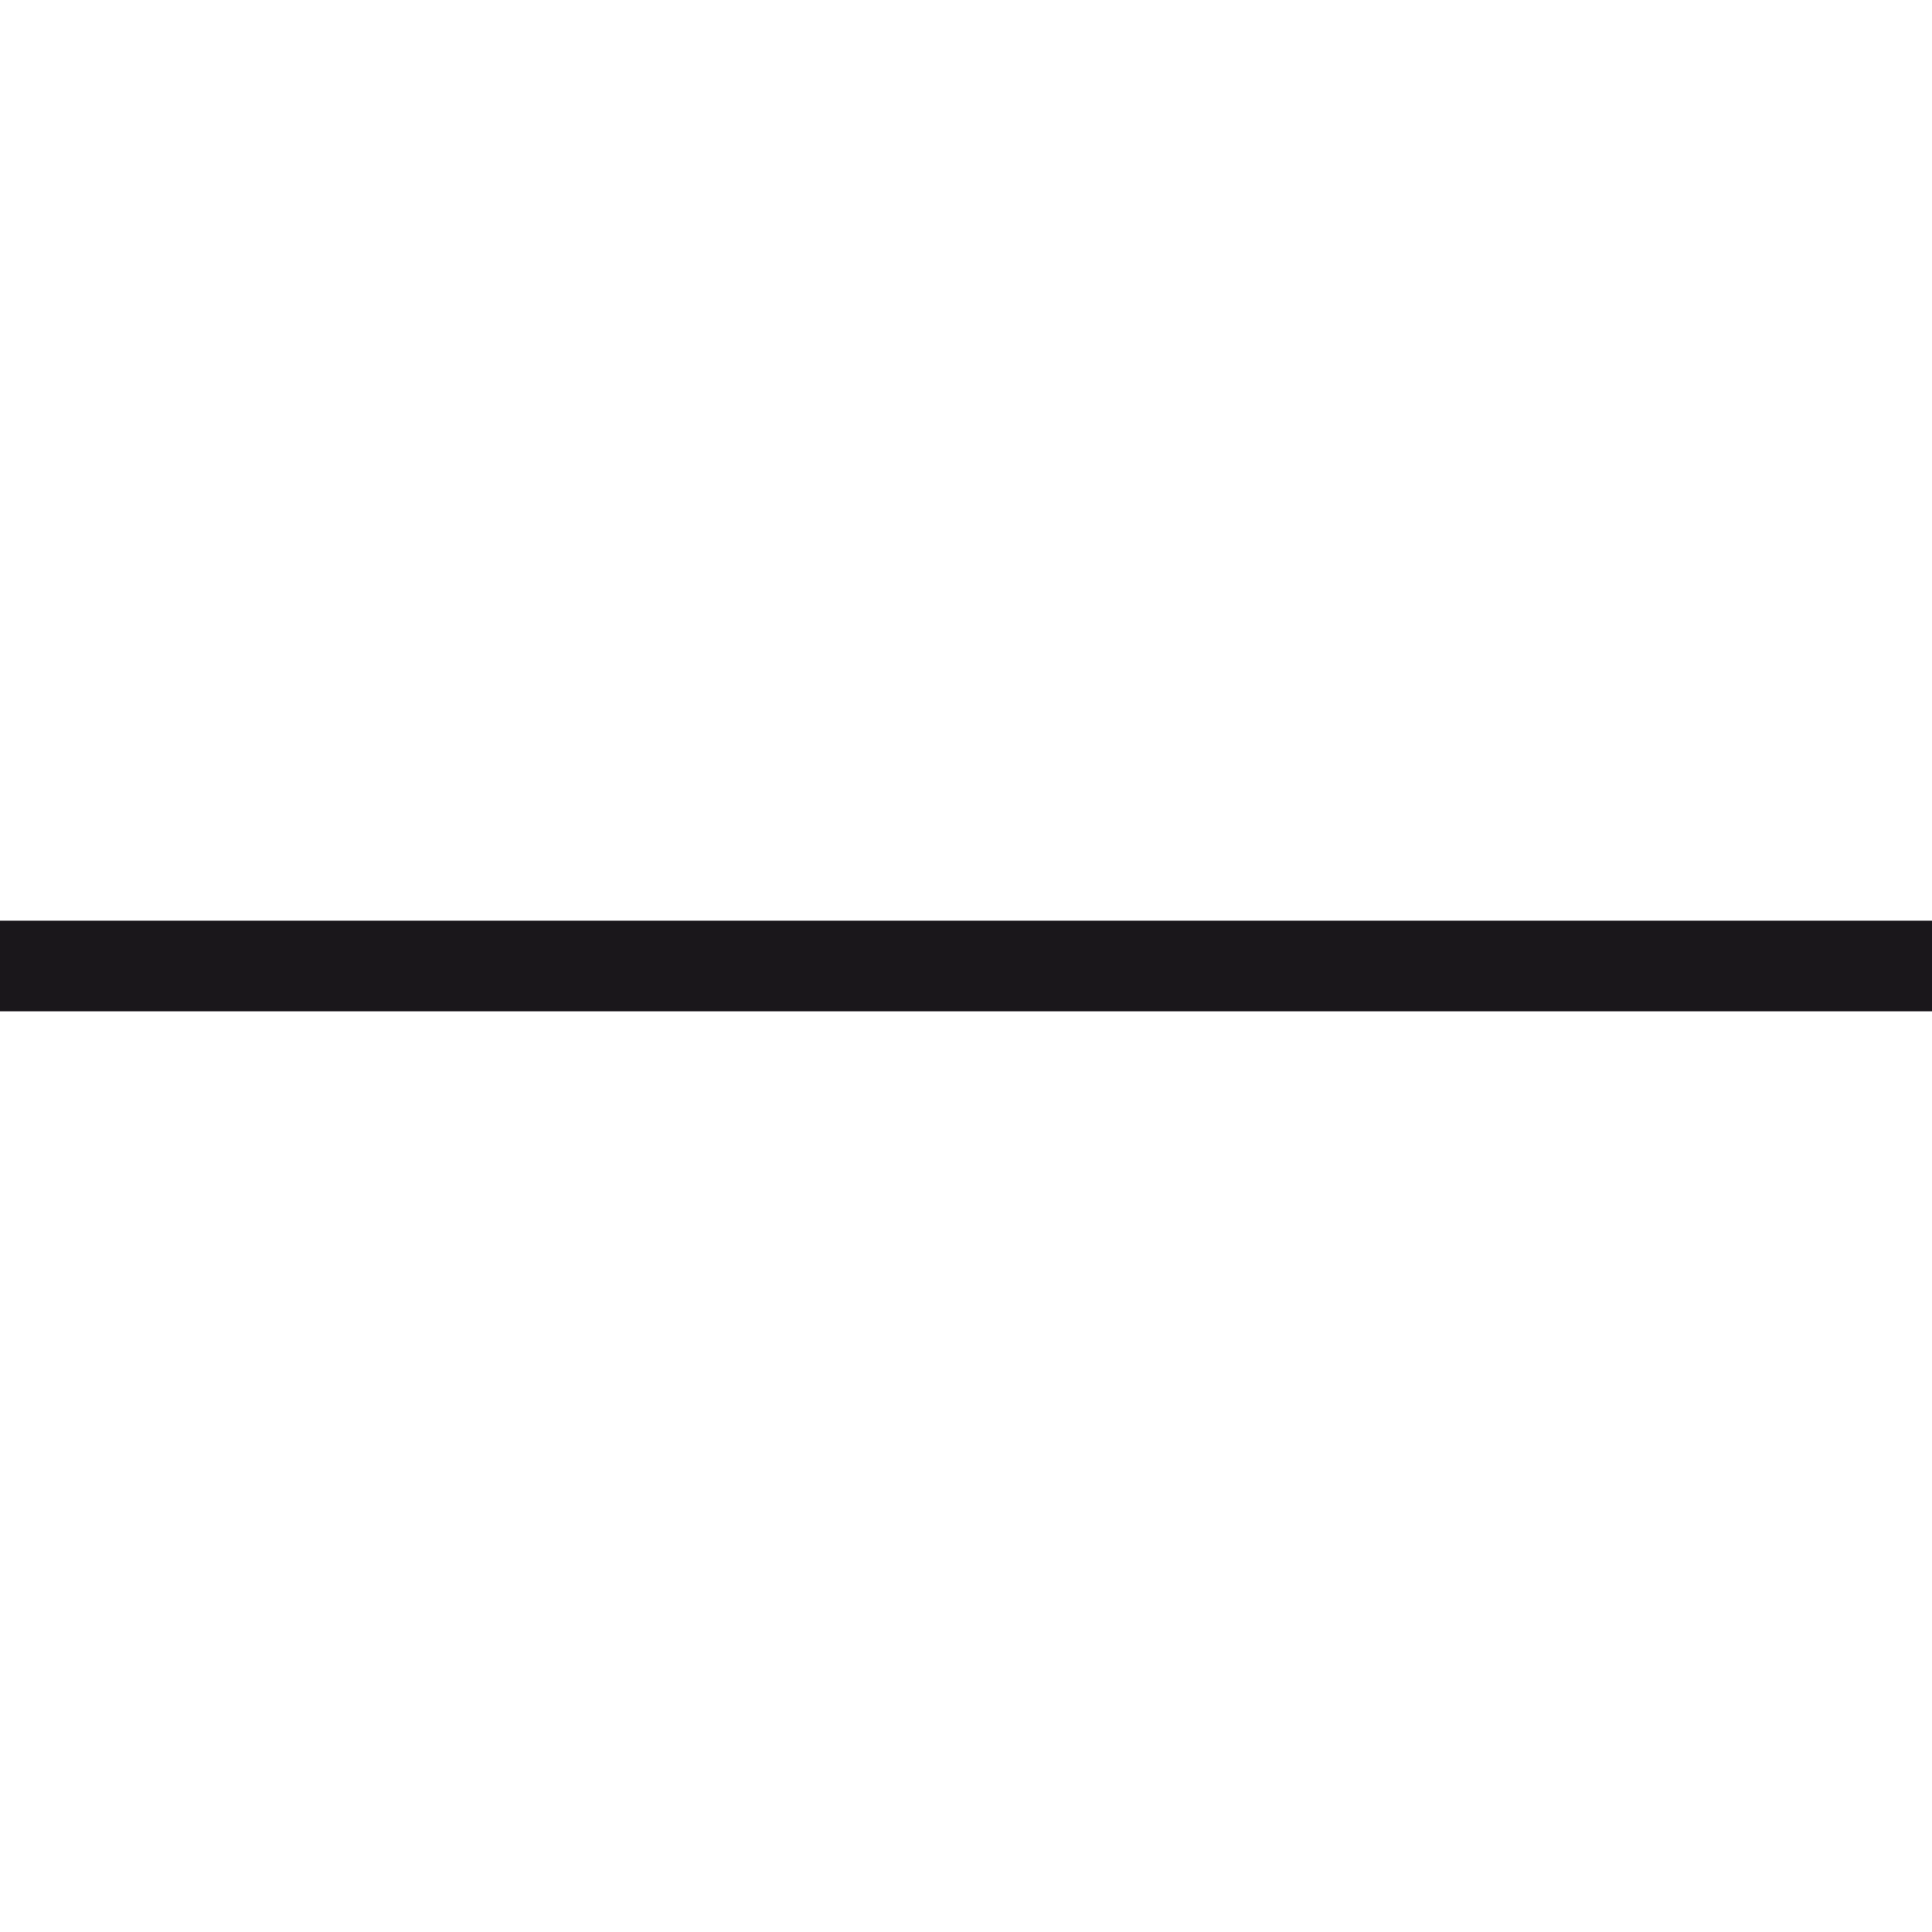
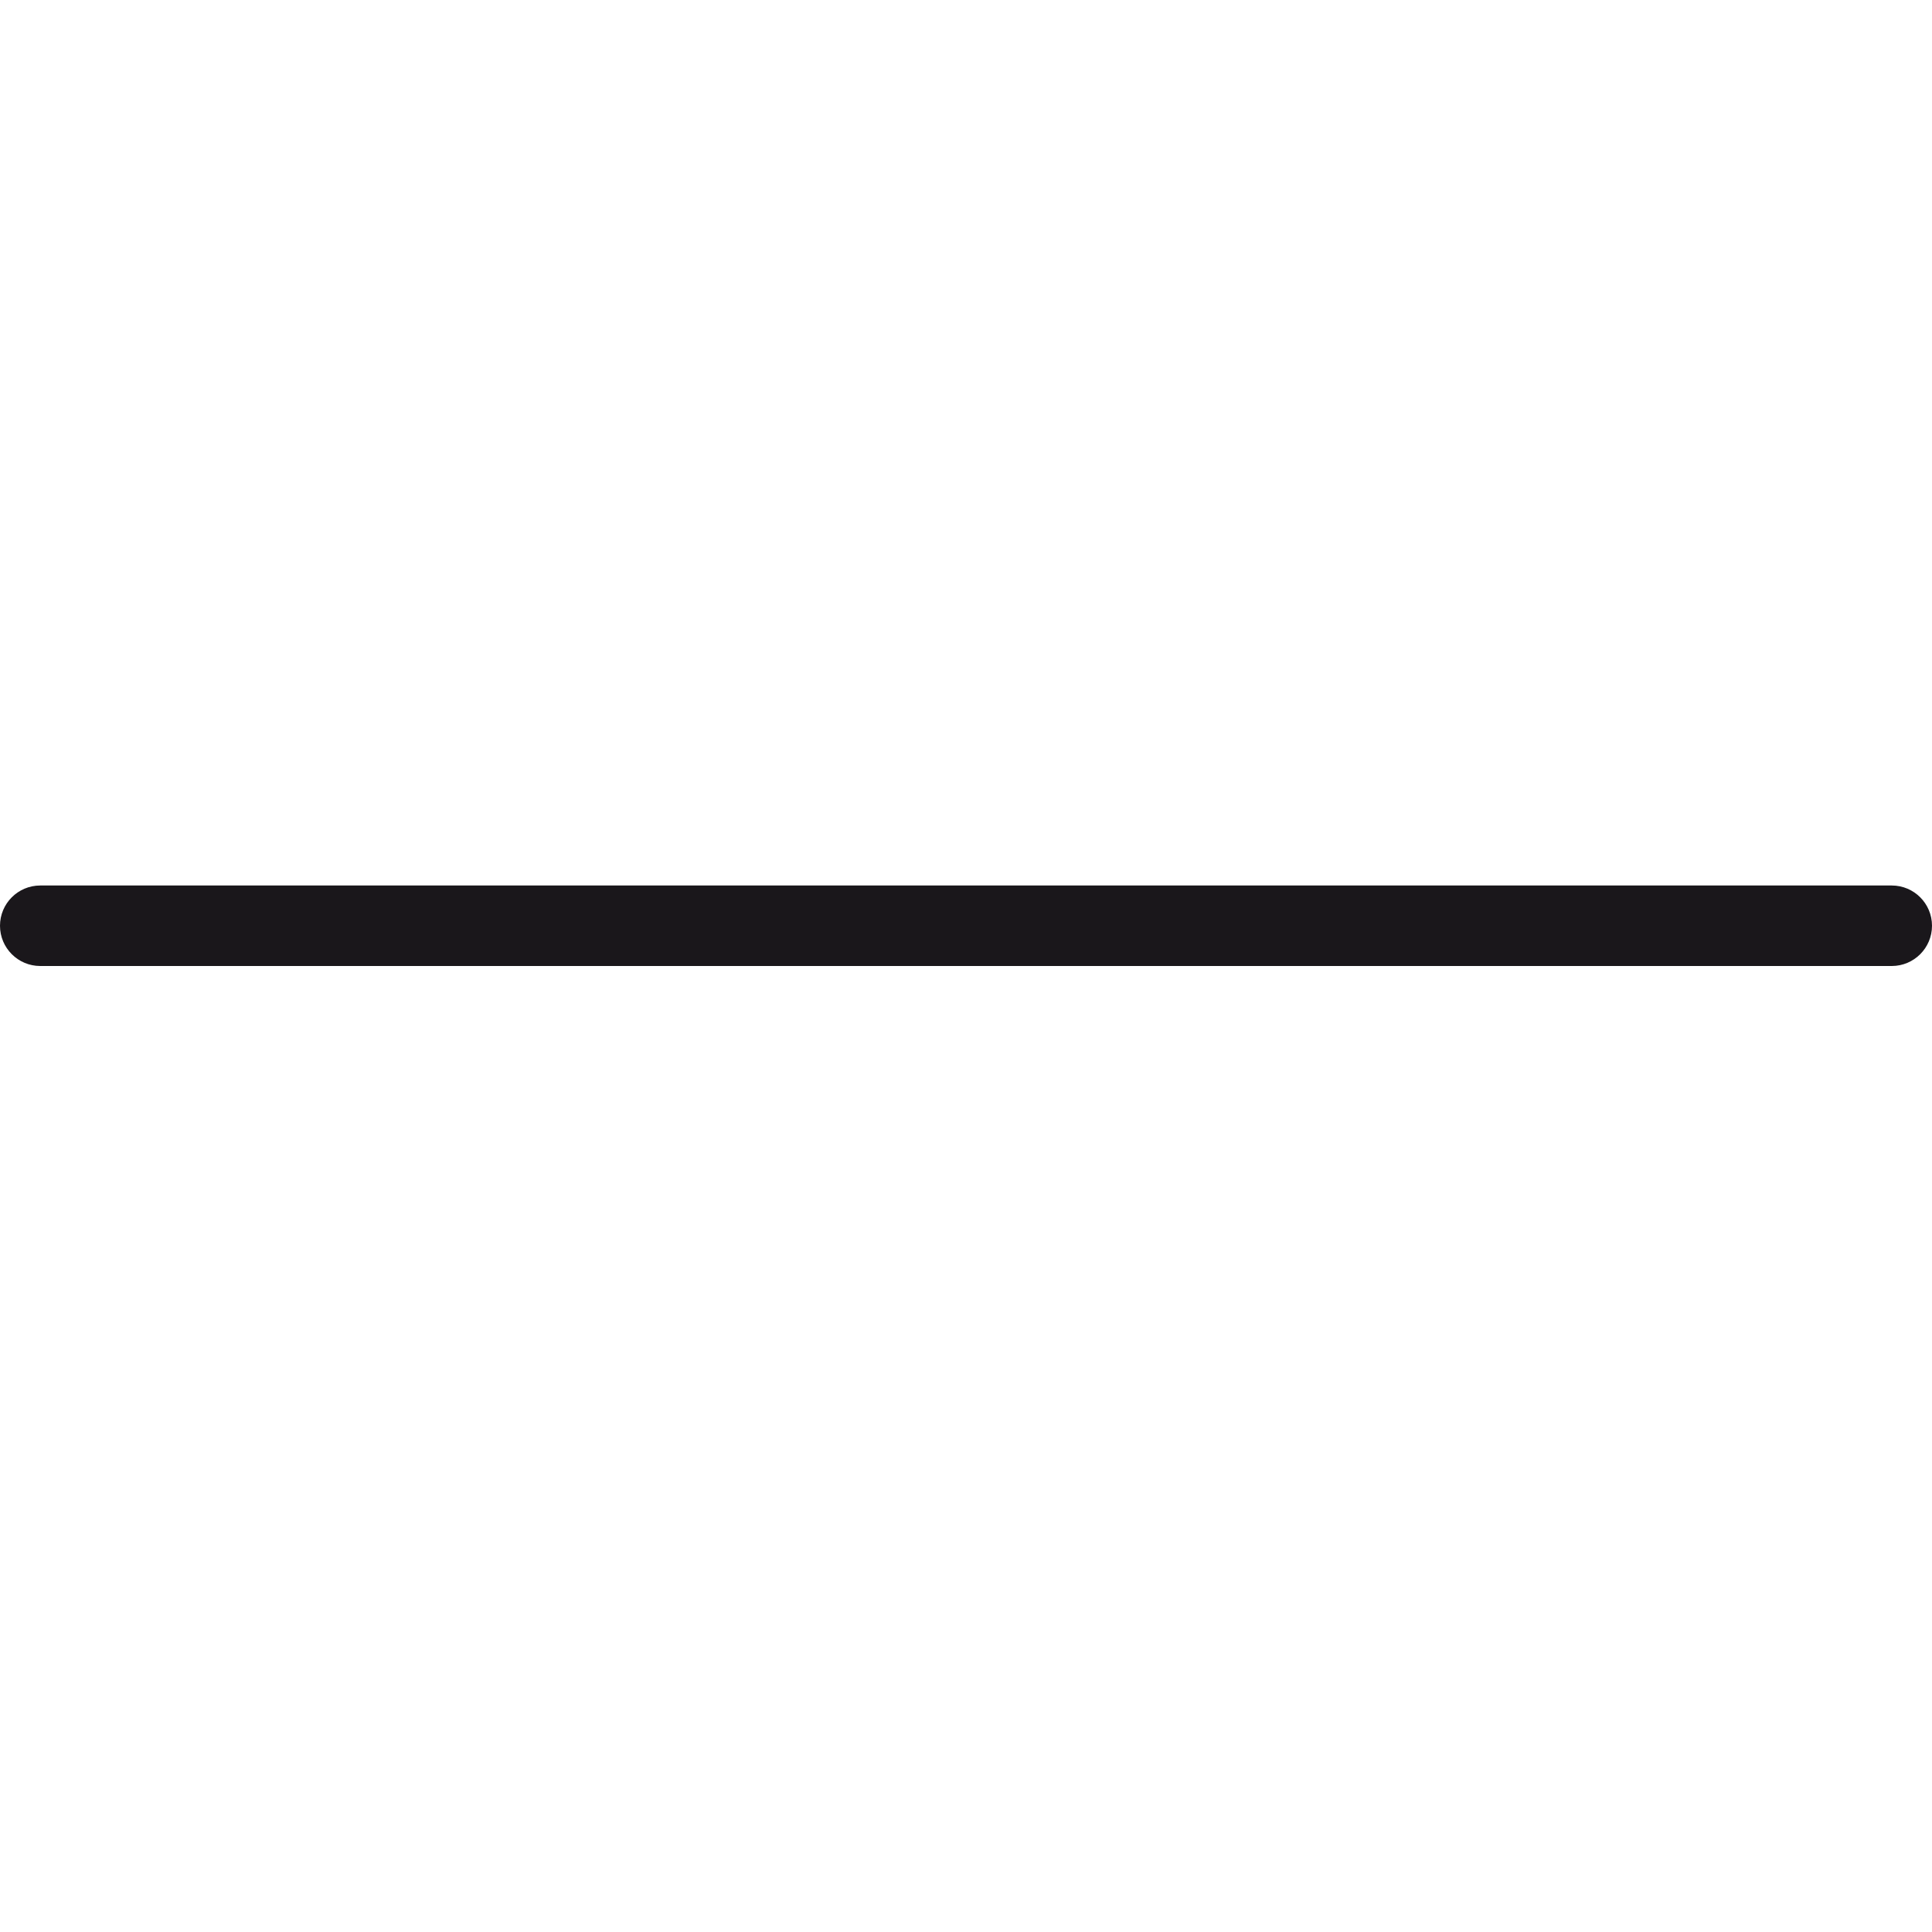
- <svg xmlns="http://www.w3.org/2000/svg" width="64" height="64" viewBox="0 0 64 64">
+ <svg xmlns="http://www.w3.org/2000/svg" width="24" height="24" viewBox="0 0 24 24">
  <defs>
-     <style>.a{fill:#1a171b;}</style>
+     <style>.a{fill:#1a171b}</style>
  </defs>
-   <path class="a" d="M65.5,32A1.5,1.5,0,0,1,64,33.5H0A1.5,1.5,0,0,1-1.5,32,1.5,1.5,0,0,1,0,30.5H64A1.5,1.5,0,0,1,65.5,32Z" />
+   <path class="a" d="M.5 12h23a.5.5 0 0 0 0-1H.5a.5.5 0 0 0 0 1" />
</svg>
